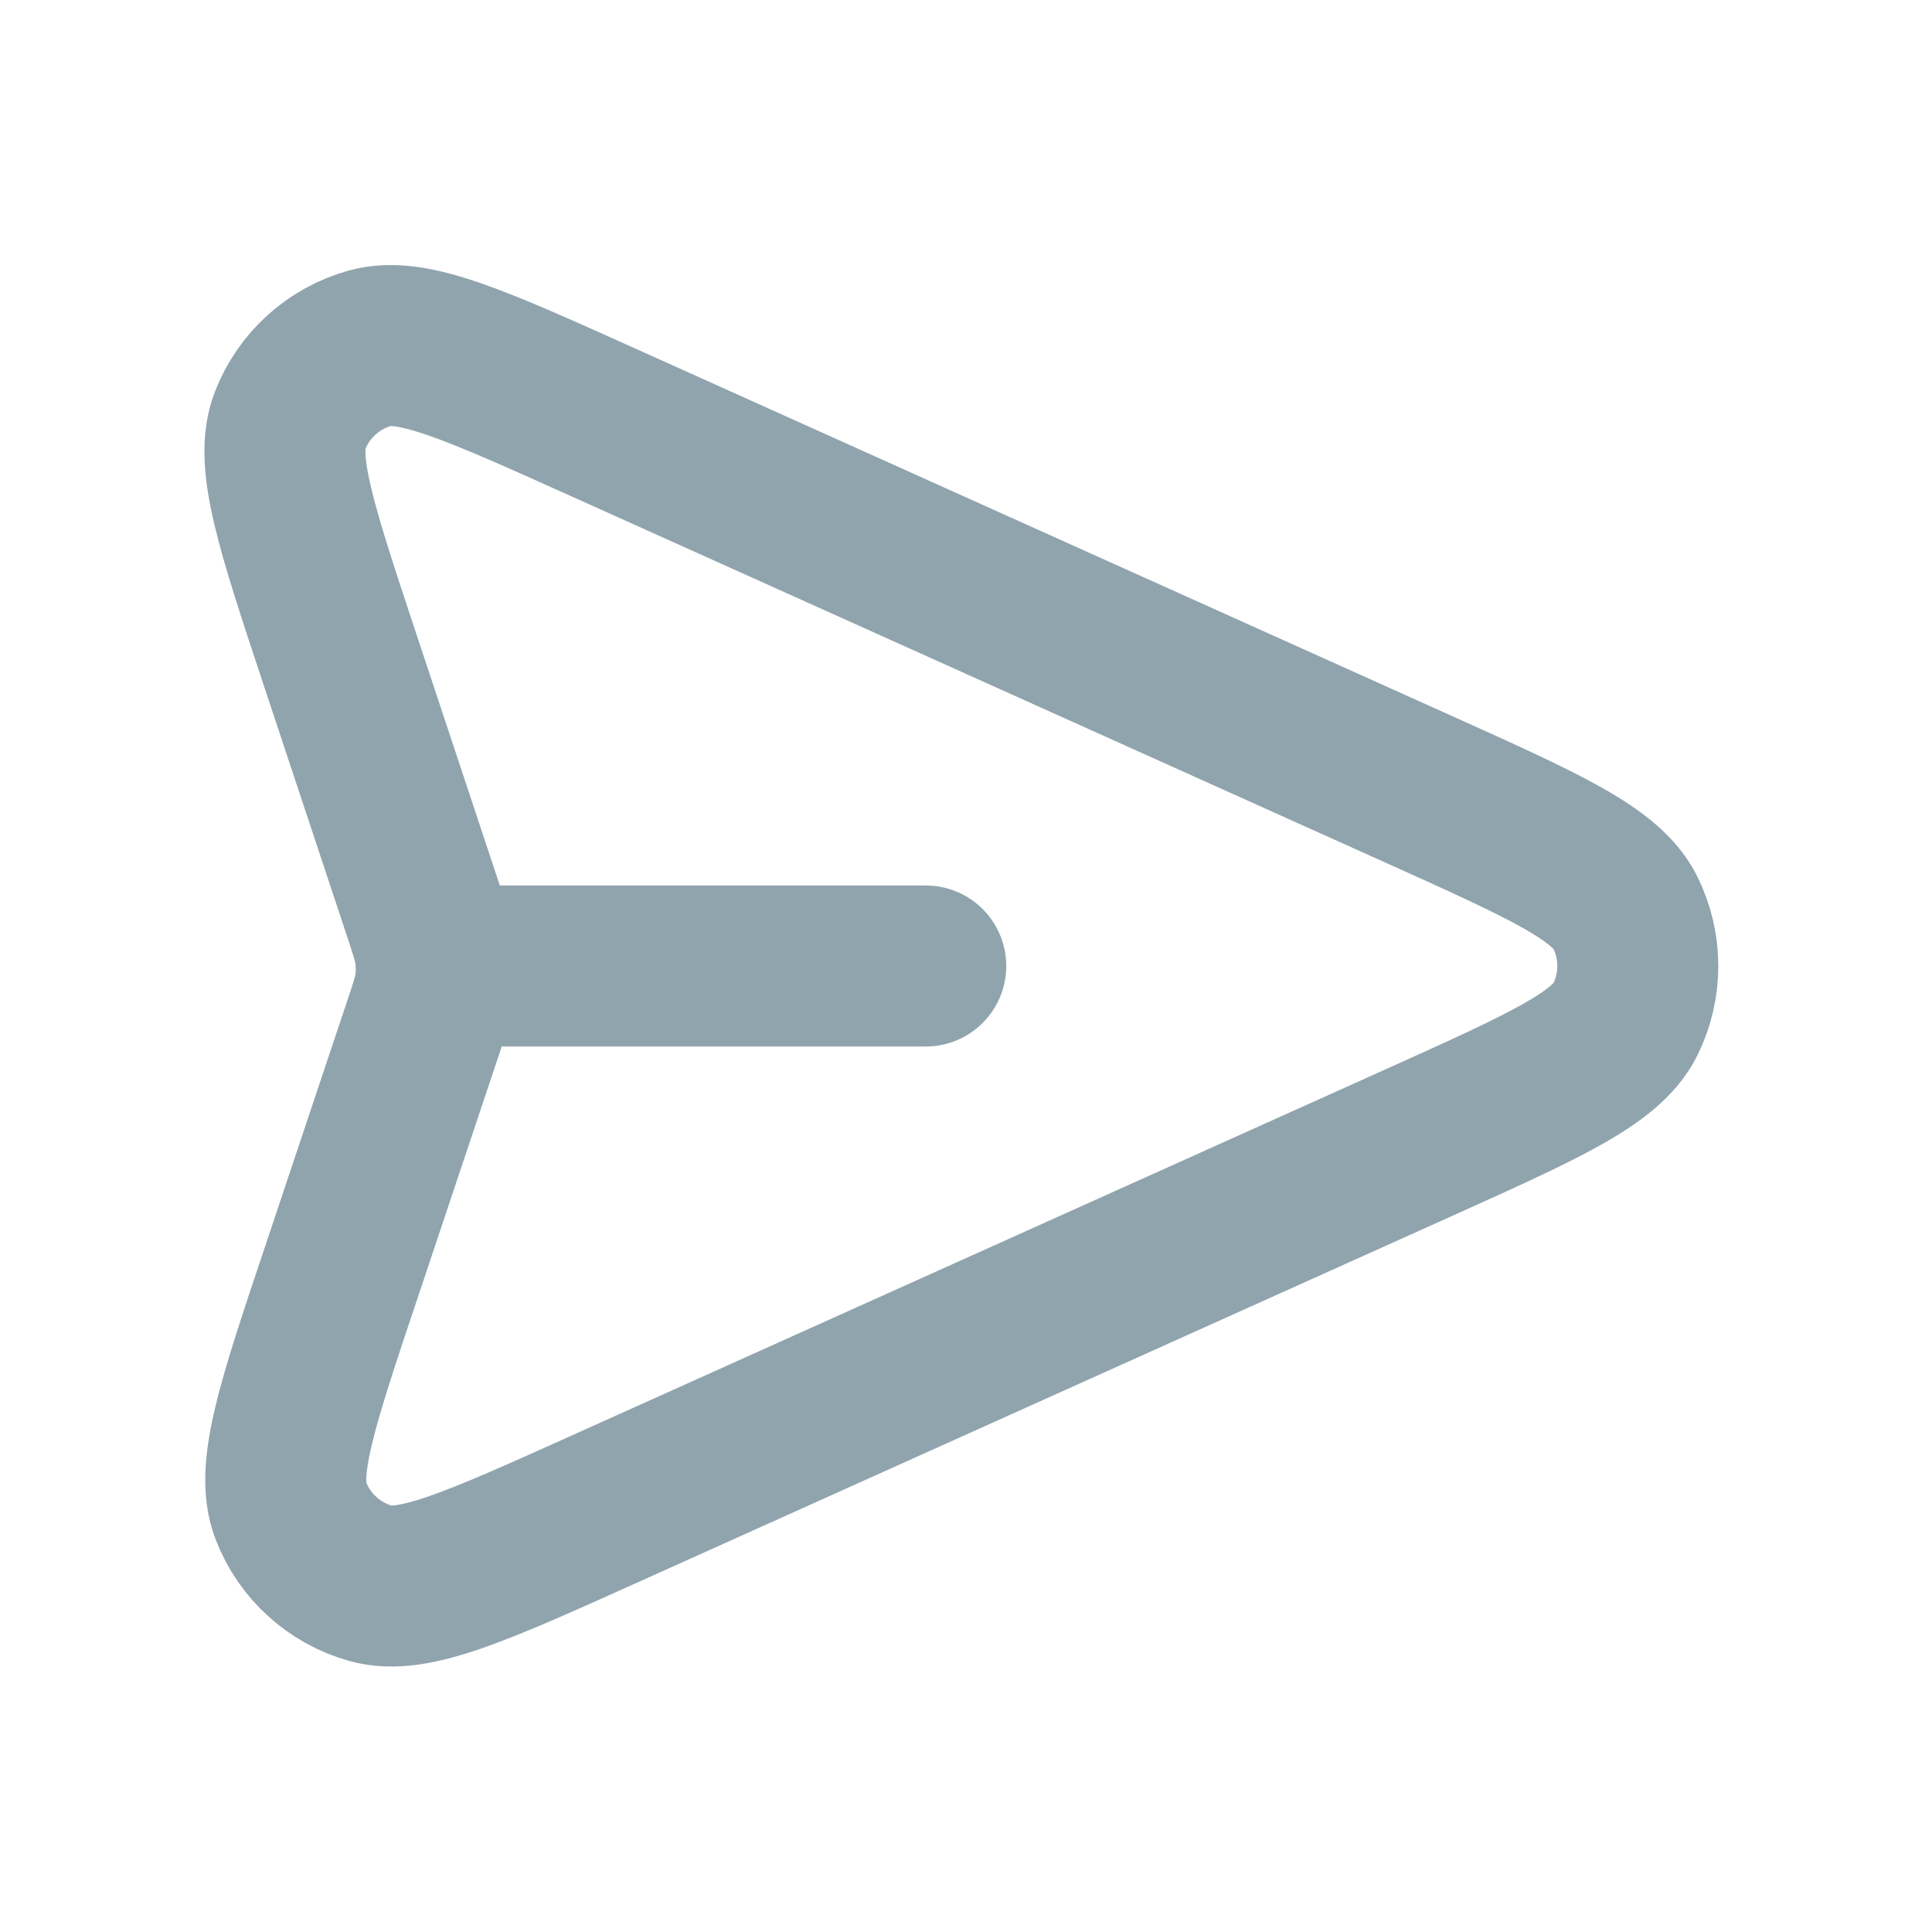
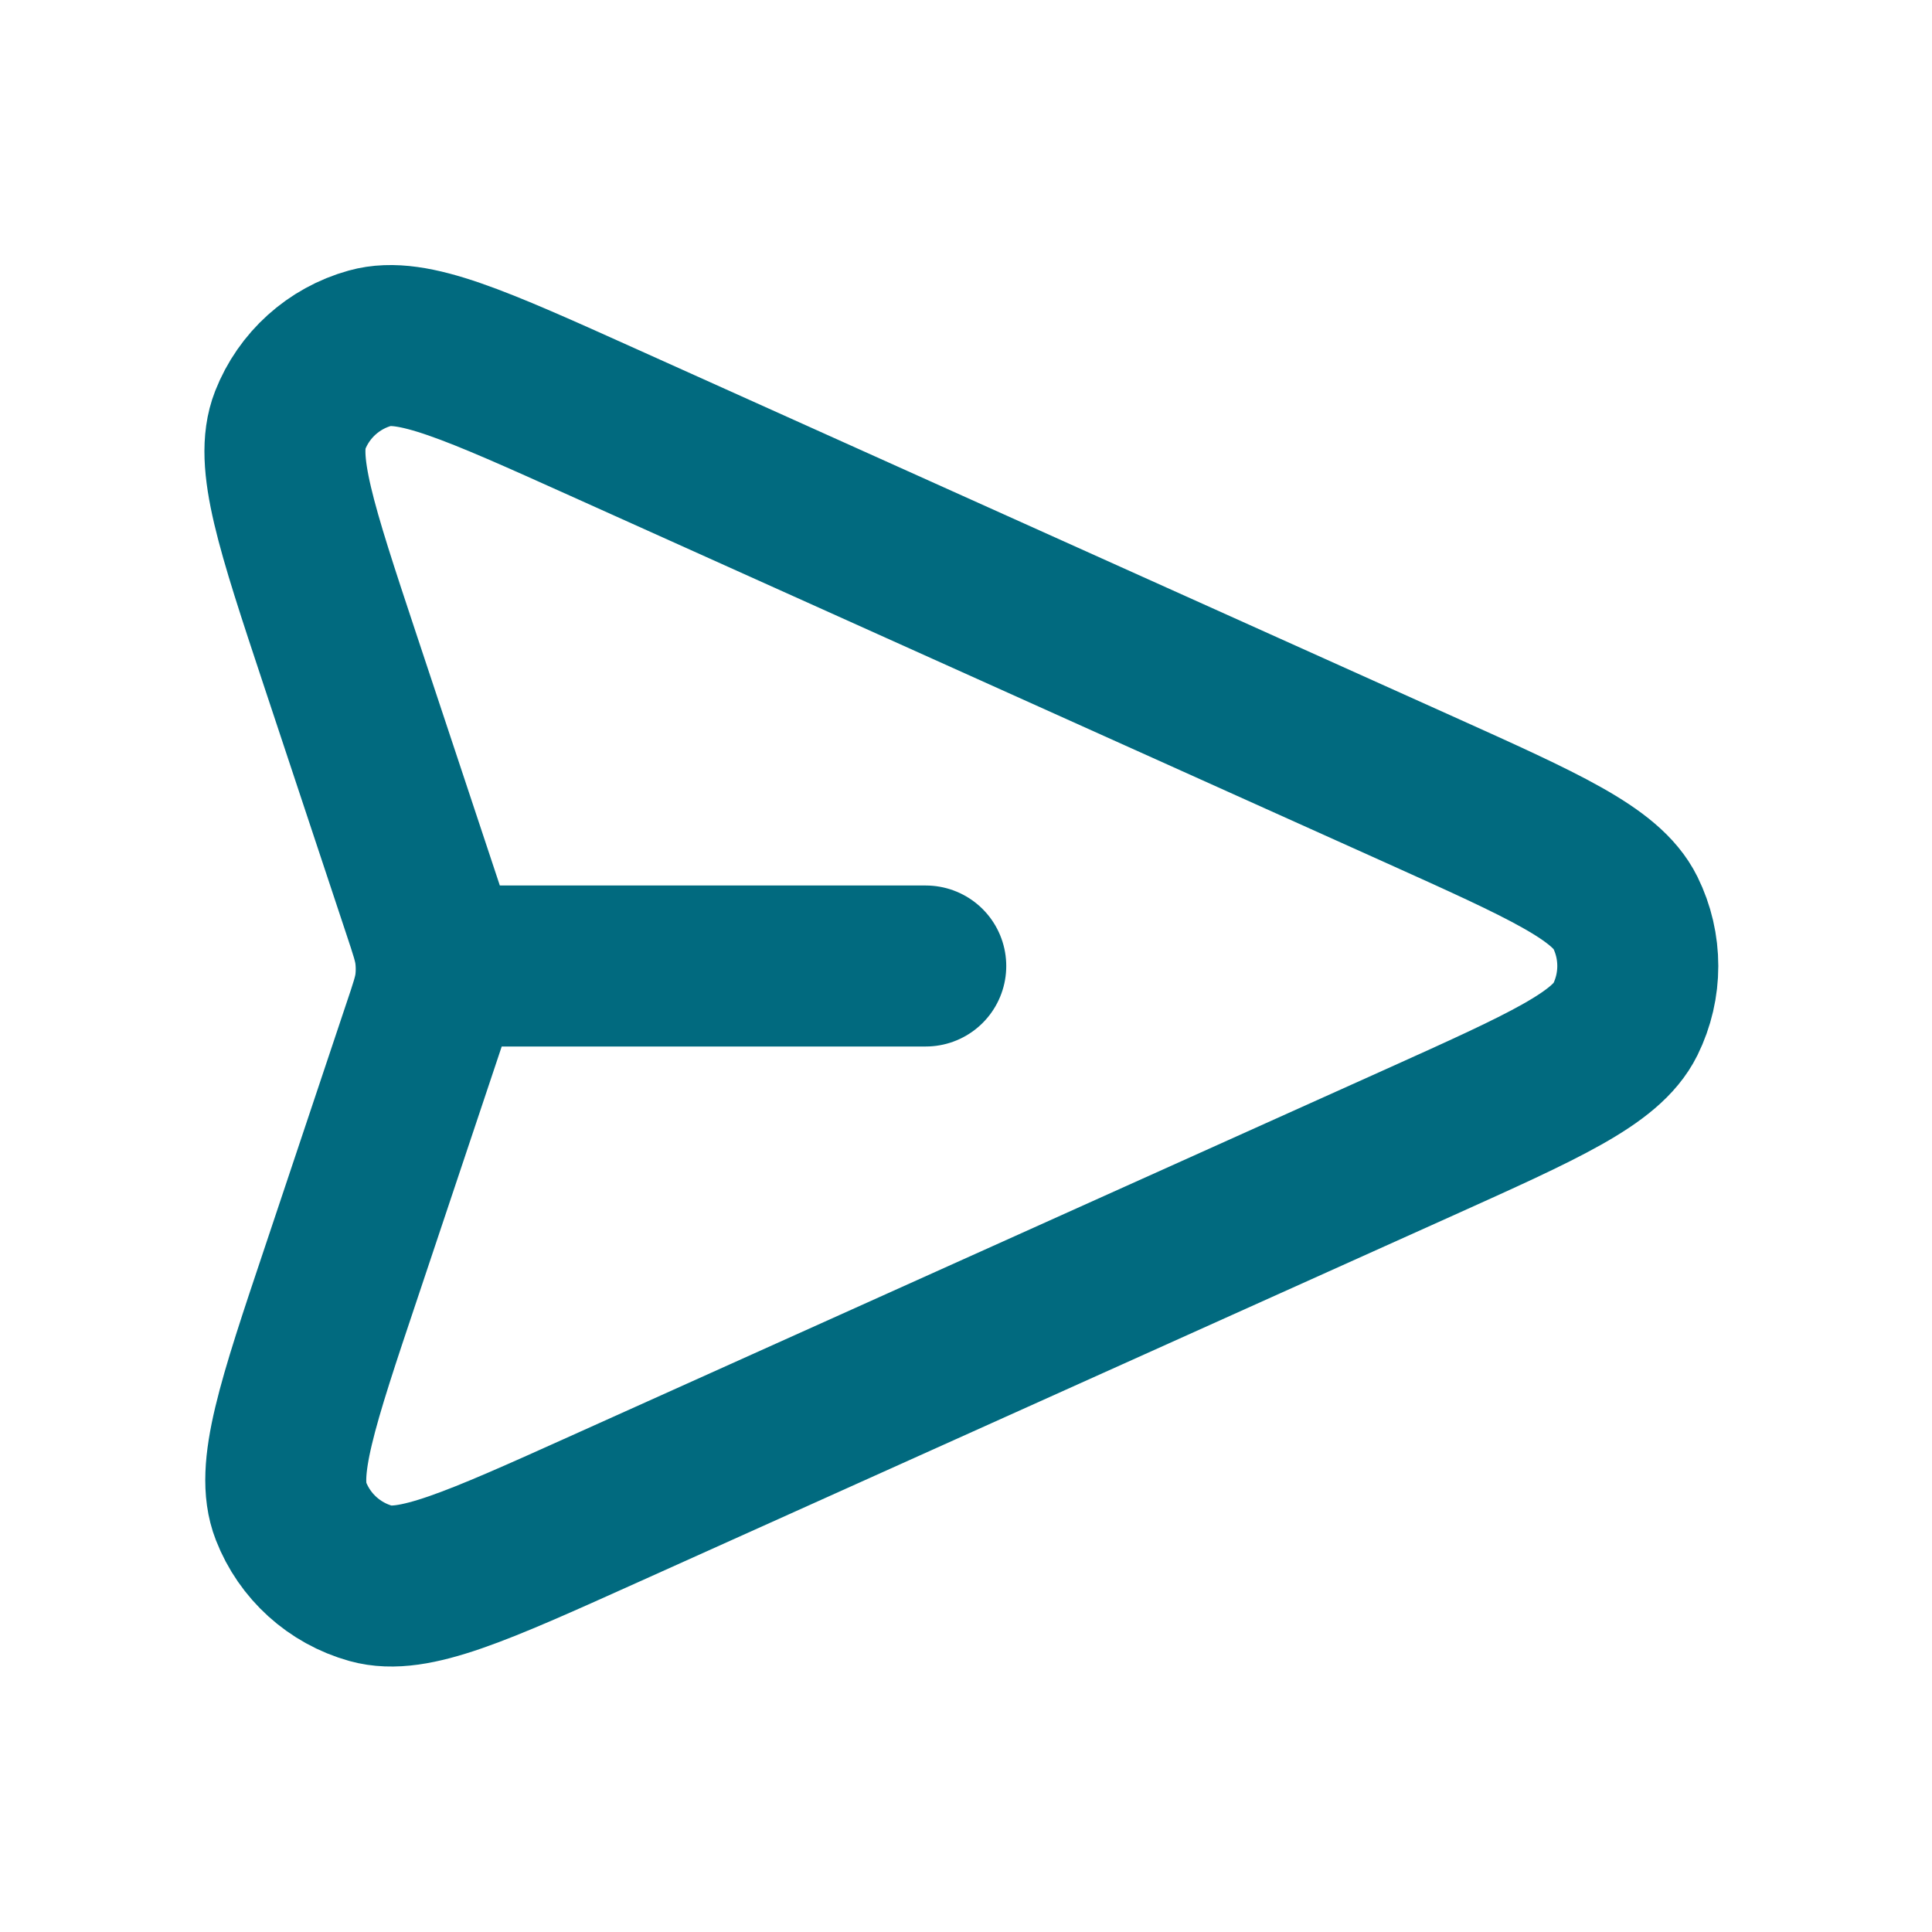
<svg xmlns="http://www.w3.org/2000/svg" width="800px" height="800px" viewBox="0 0 24 24" fill="none">
  <g id="SVGRepo_bgCarrier" stroke-width="0" />
  <g id="SVGRepo_tracerCarrier" stroke-linecap="round" stroke-linejoin="round" />
  <g id="SVGRepo_iconCarrier">
-     <path d="M11.5 12H5.419M5.246 12.797L4.242 15.799C3.691 17.442 3.416 18.264 3.614 18.77C3.785 19.21 4.153 19.543 4.608 19.67C5.131 19.816 5.922 19.46 7.502 18.749L17.637 14.189C19.18 13.494 19.951 13.147 20.19 12.665C20.397 12.246 20.397 11.754 20.19 11.335C19.951 10.853 19.18 10.506 17.637 9.811L7.485 5.243C5.909 4.534 5.121 4.179 4.598 4.325C4.144 4.451 3.776 4.783 3.604 5.222C3.406 5.727 3.678 6.547 4.222 8.188L5.248 11.279C5.342 11.561 5.389 11.702 5.407 11.846C5.423 11.974 5.423 12.103 5.407 12.231C5.388 12.375 5.341 12.516 5.246 12.797Z" stroke="#90a4ae" stroke-width="2" stroke-linecap="round" stroke-linejoin="round" />
+     <path d="M11.5 12H5.419M5.246 12.797L4.242 15.799C3.691 17.442 3.416 18.264 3.614 18.77C3.785 19.21 4.153 19.543 4.608 19.67C5.131 19.816 5.922 19.46 7.502 18.749L17.637 14.189C19.18 13.494 19.951 13.147 20.19 12.665C20.397 12.246 20.397 11.754 20.19 11.335C19.951 10.853 19.18 10.506 17.637 9.811L7.485 5.243C5.909 4.534 5.121 4.179 4.598 4.325C4.144 4.451 3.776 4.783 3.604 5.222C3.406 5.727 3.678 6.547 4.222 8.188L5.248 11.279C5.342 11.561 5.389 11.702 5.407 11.846C5.423 11.974 5.423 12.103 5.407 12.231C5.388 12.375 5.341 12.516 5.246 12.797Z" stroke="#016a7f" stroke-width="2" stroke-linecap="round" stroke-linejoin="round" />
  </g>
</svg>
